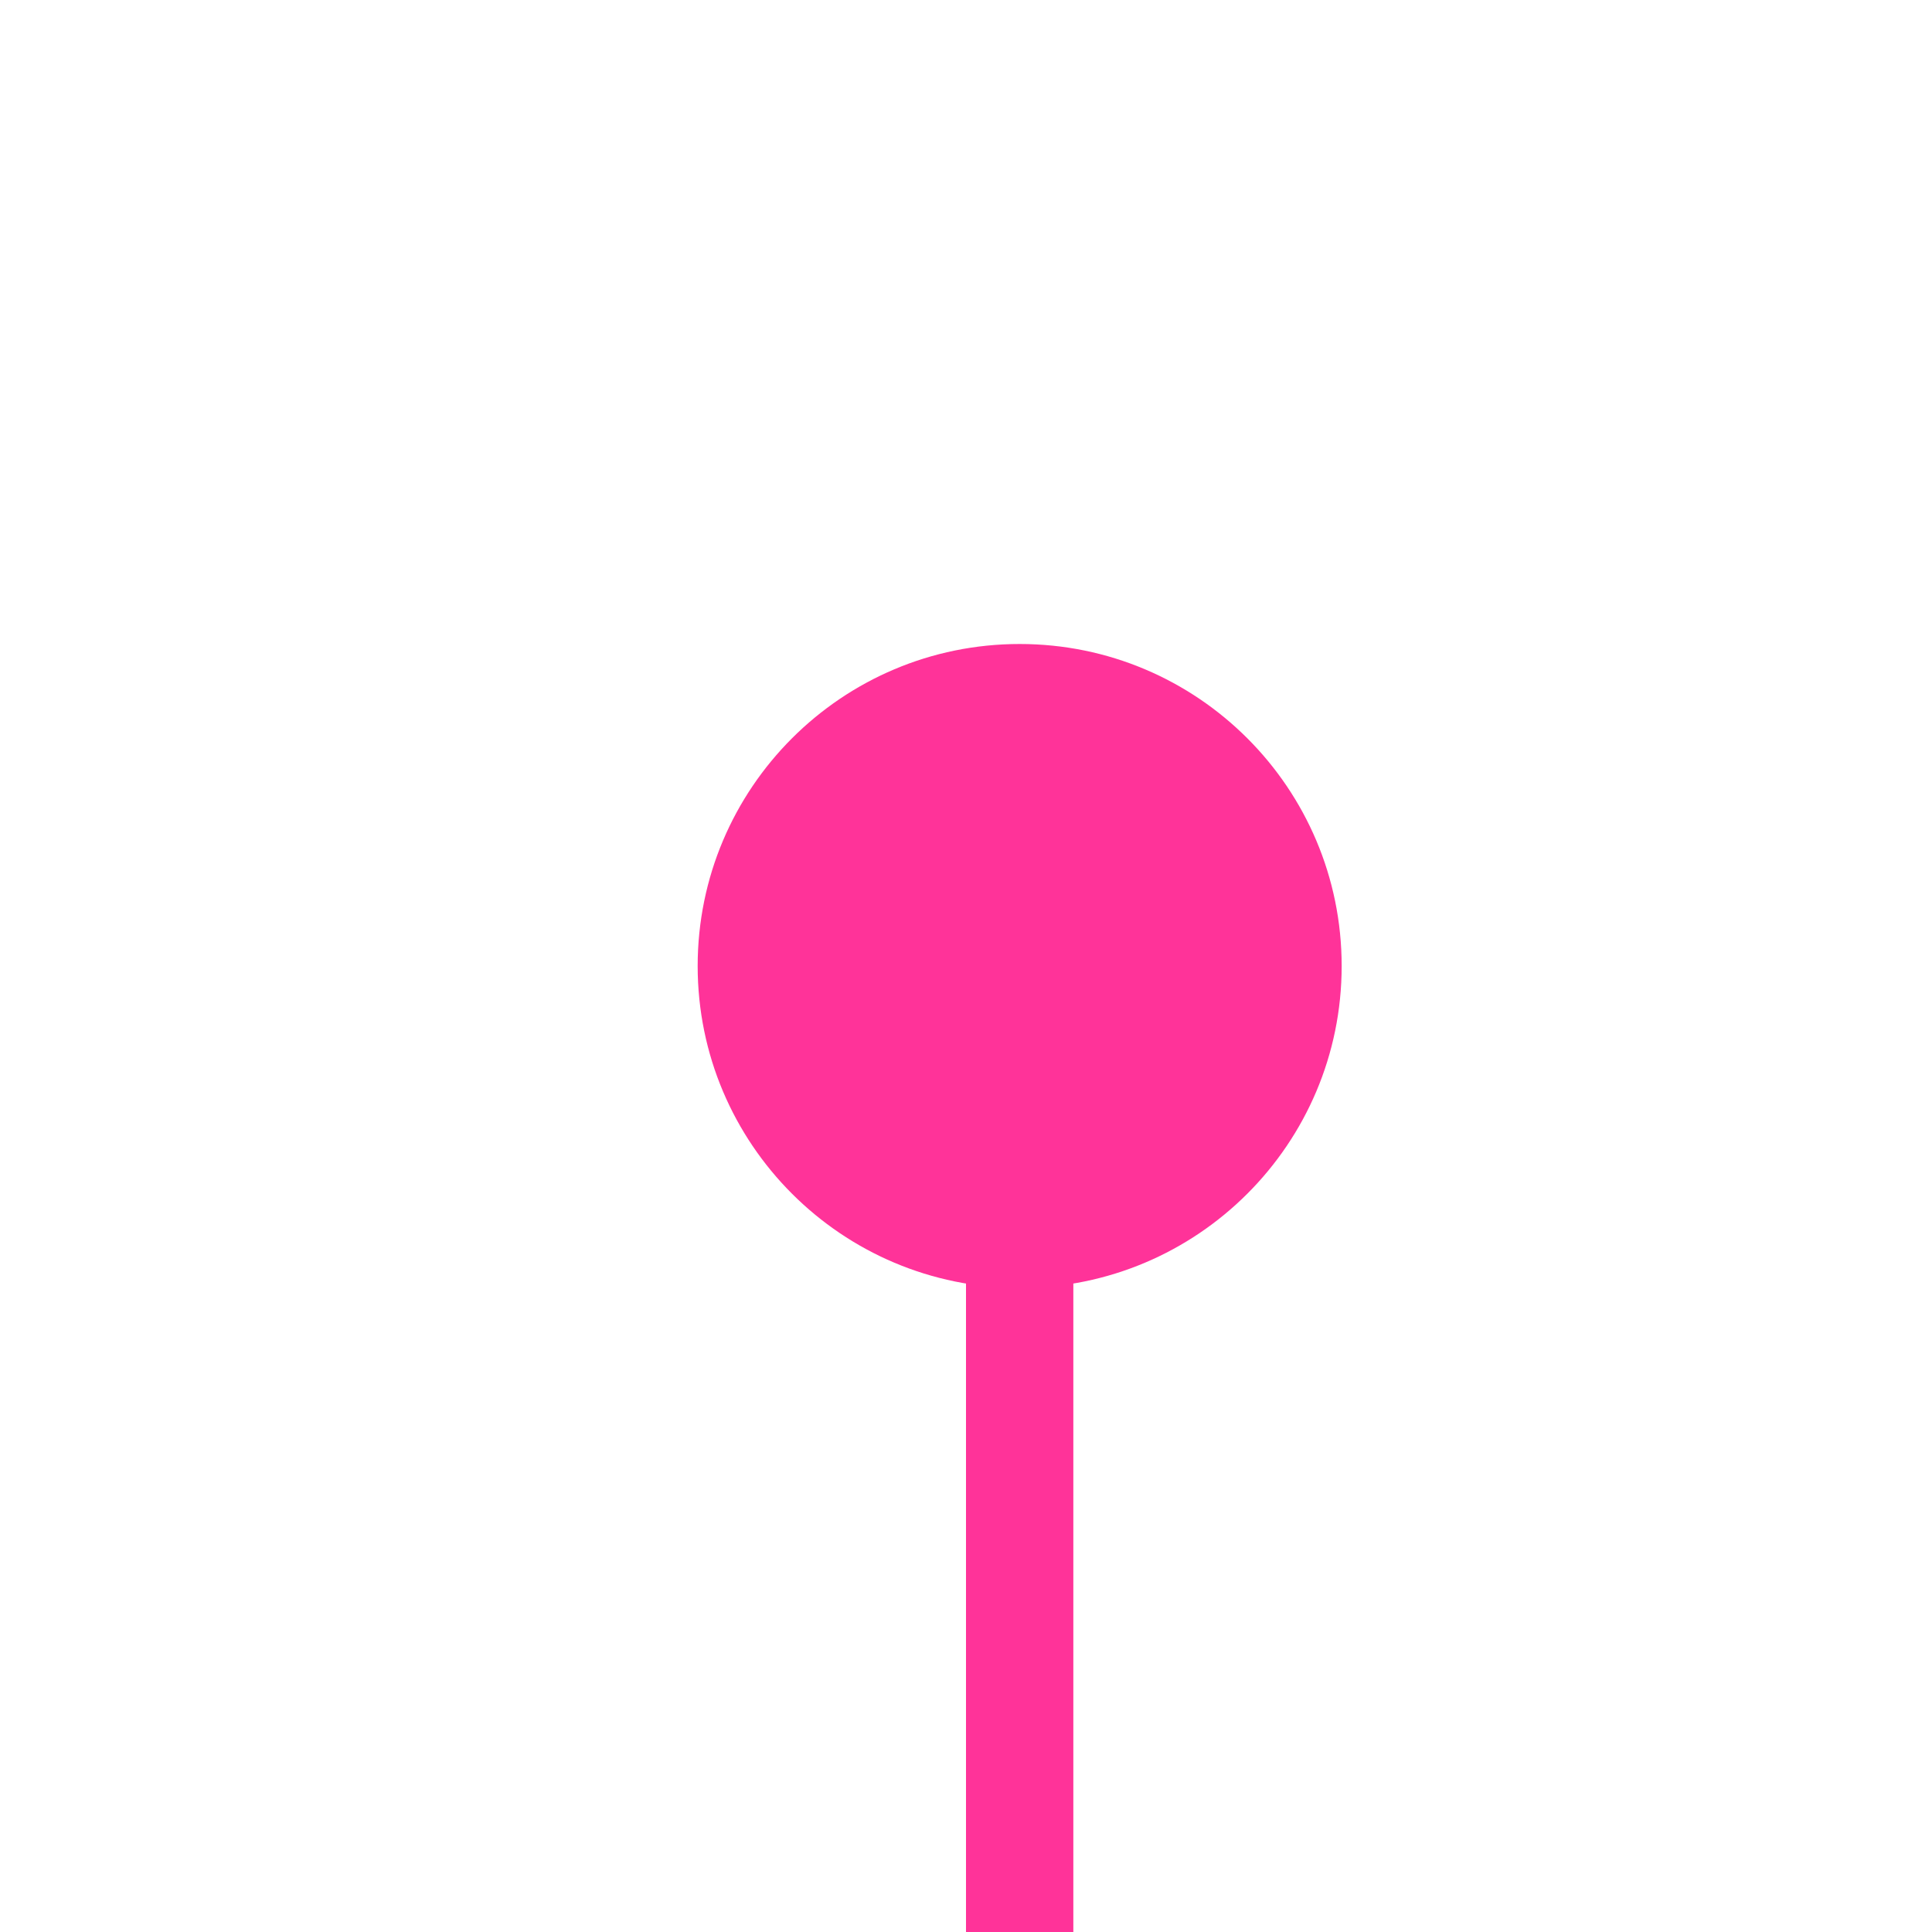
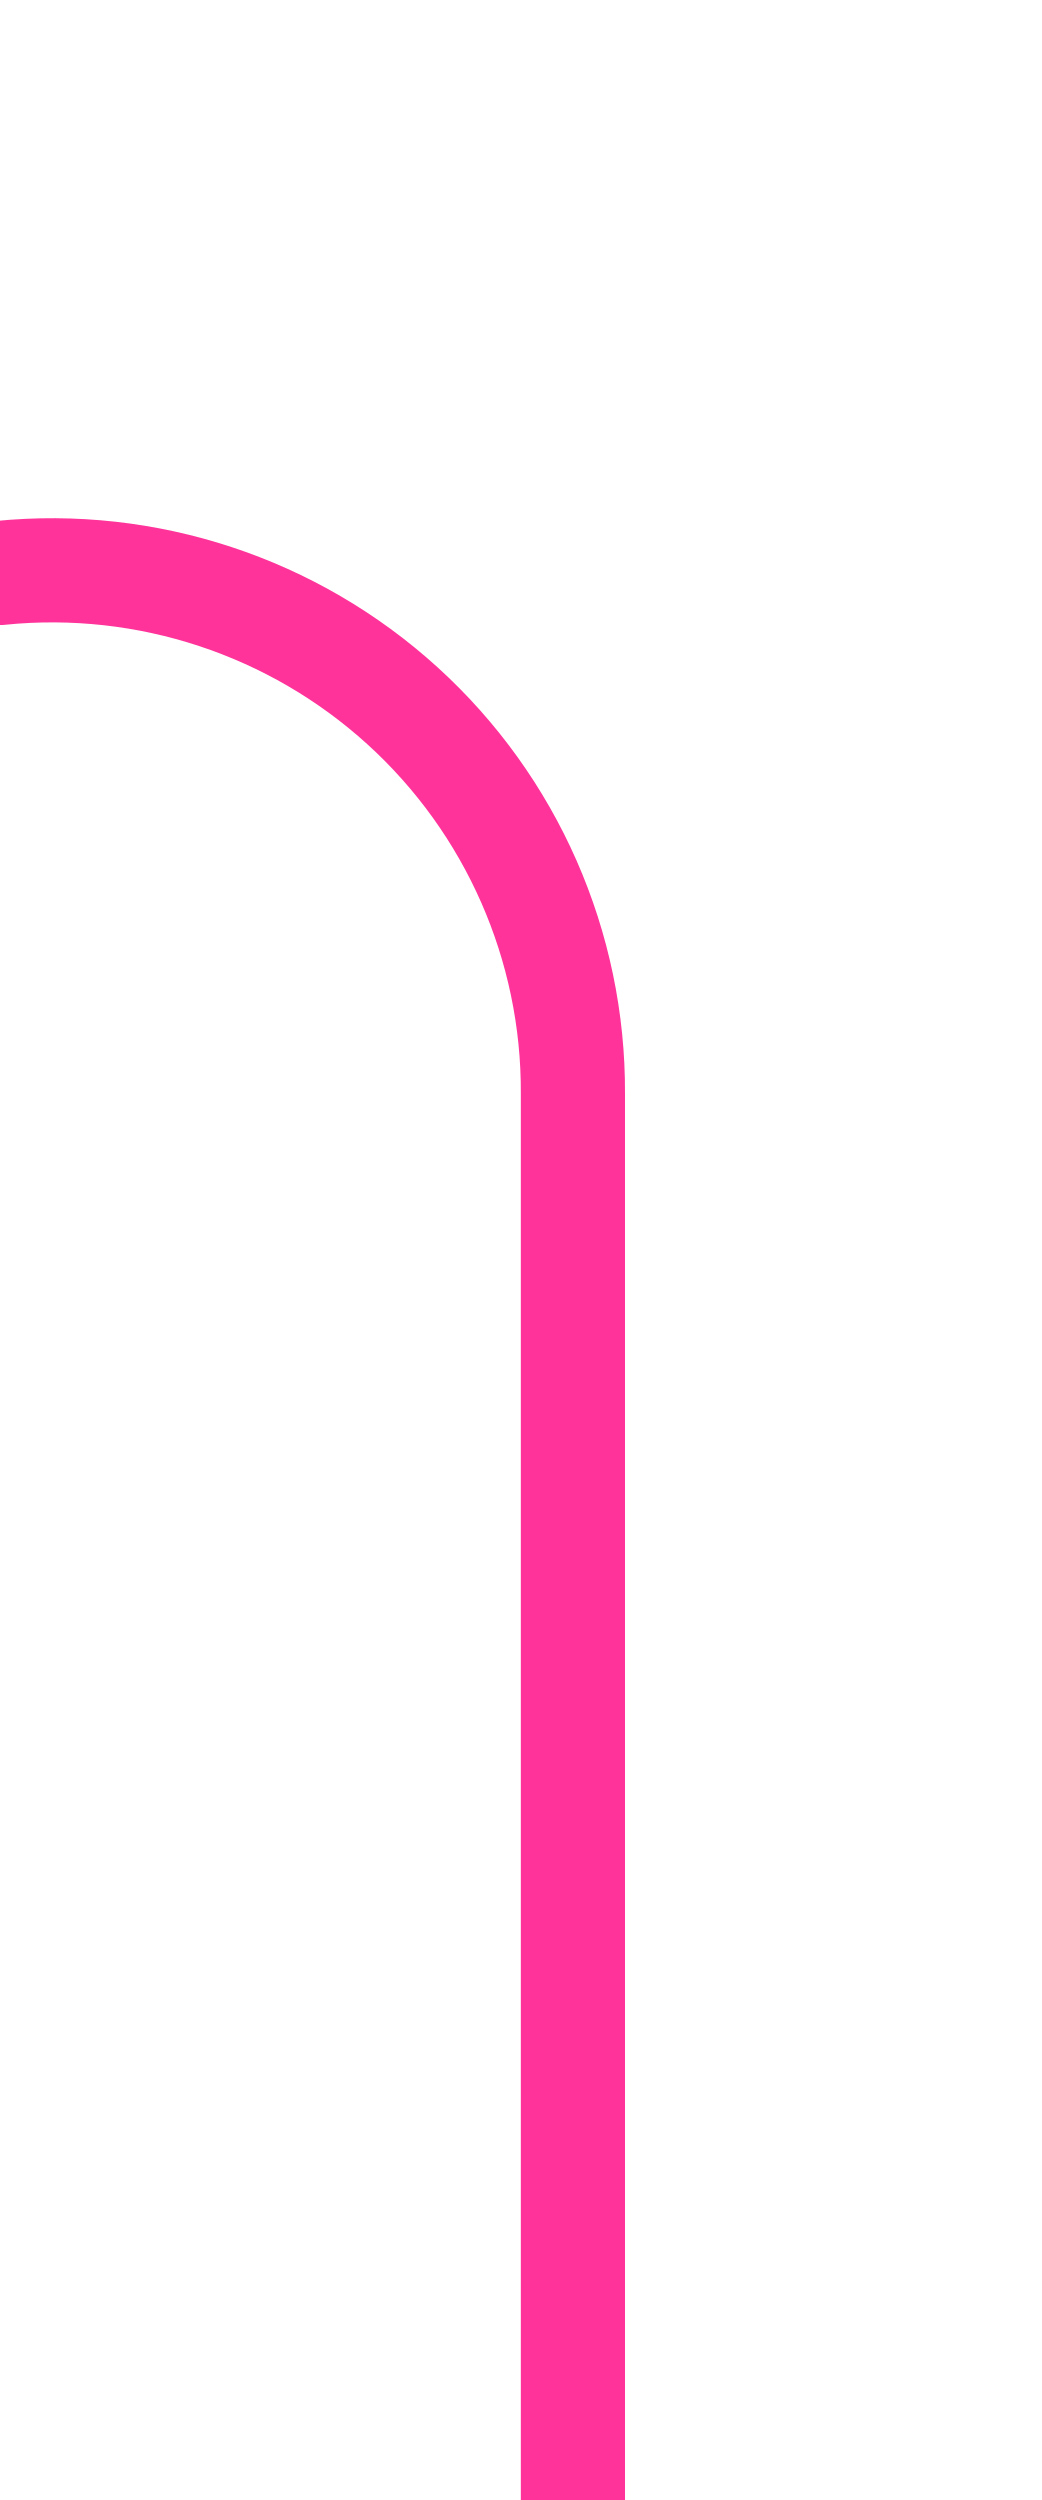
- <svg xmlns="http://www.w3.org/2000/svg" version="1.1" width="18px" height="18px" preserveAspectRatio="xMinYMid meet" viewBox="1436 278  18 16">
-   <path d="M 1445.5 284  L 1445.5 321  A 5 5 0 0 0 1450.5 326.5 L 1676 326.5  " stroke-width="1" stroke="#ff3399" fill="none" />
-   <path d="M 1445.5 283  A 3 3 0 0 0 1442.5 286 A 3 3 0 0 0 1445.5 289 A 3 3 0 0 0 1448.5 286 A 3 3 0 0 0 1445.5 283 Z " fill-rule="nonzero" fill="#ff3399" stroke="none" />
+ <svg xmlns="http://www.w3.org/2000/svg" version="1.1" width="10px" height="24px" preserveAspectRatio="xMidYMin meet" viewBox="1743 165  8 24">
+   <path d="M 1554.5 151  L 1554.5 165  A 5 5 0 0 0 1559.5 170.5 L 1742 170.5  A 5 5 0 0 1 1747.5 175.5 L 1747.5 189  " stroke-width="1" stroke="#ff3399" fill="none" />
+   <path d="M 1554.5 150  A 3 3 0 0 0 1551.5 153 A 3 3 0 0 0 1554.5 156 A 3 3 0 0 0 1557.5 153 A 3 3 0 0 0 1554.5 150 Z " fill-rule="nonzero" fill="#ff3399" stroke="none" />
</svg>
